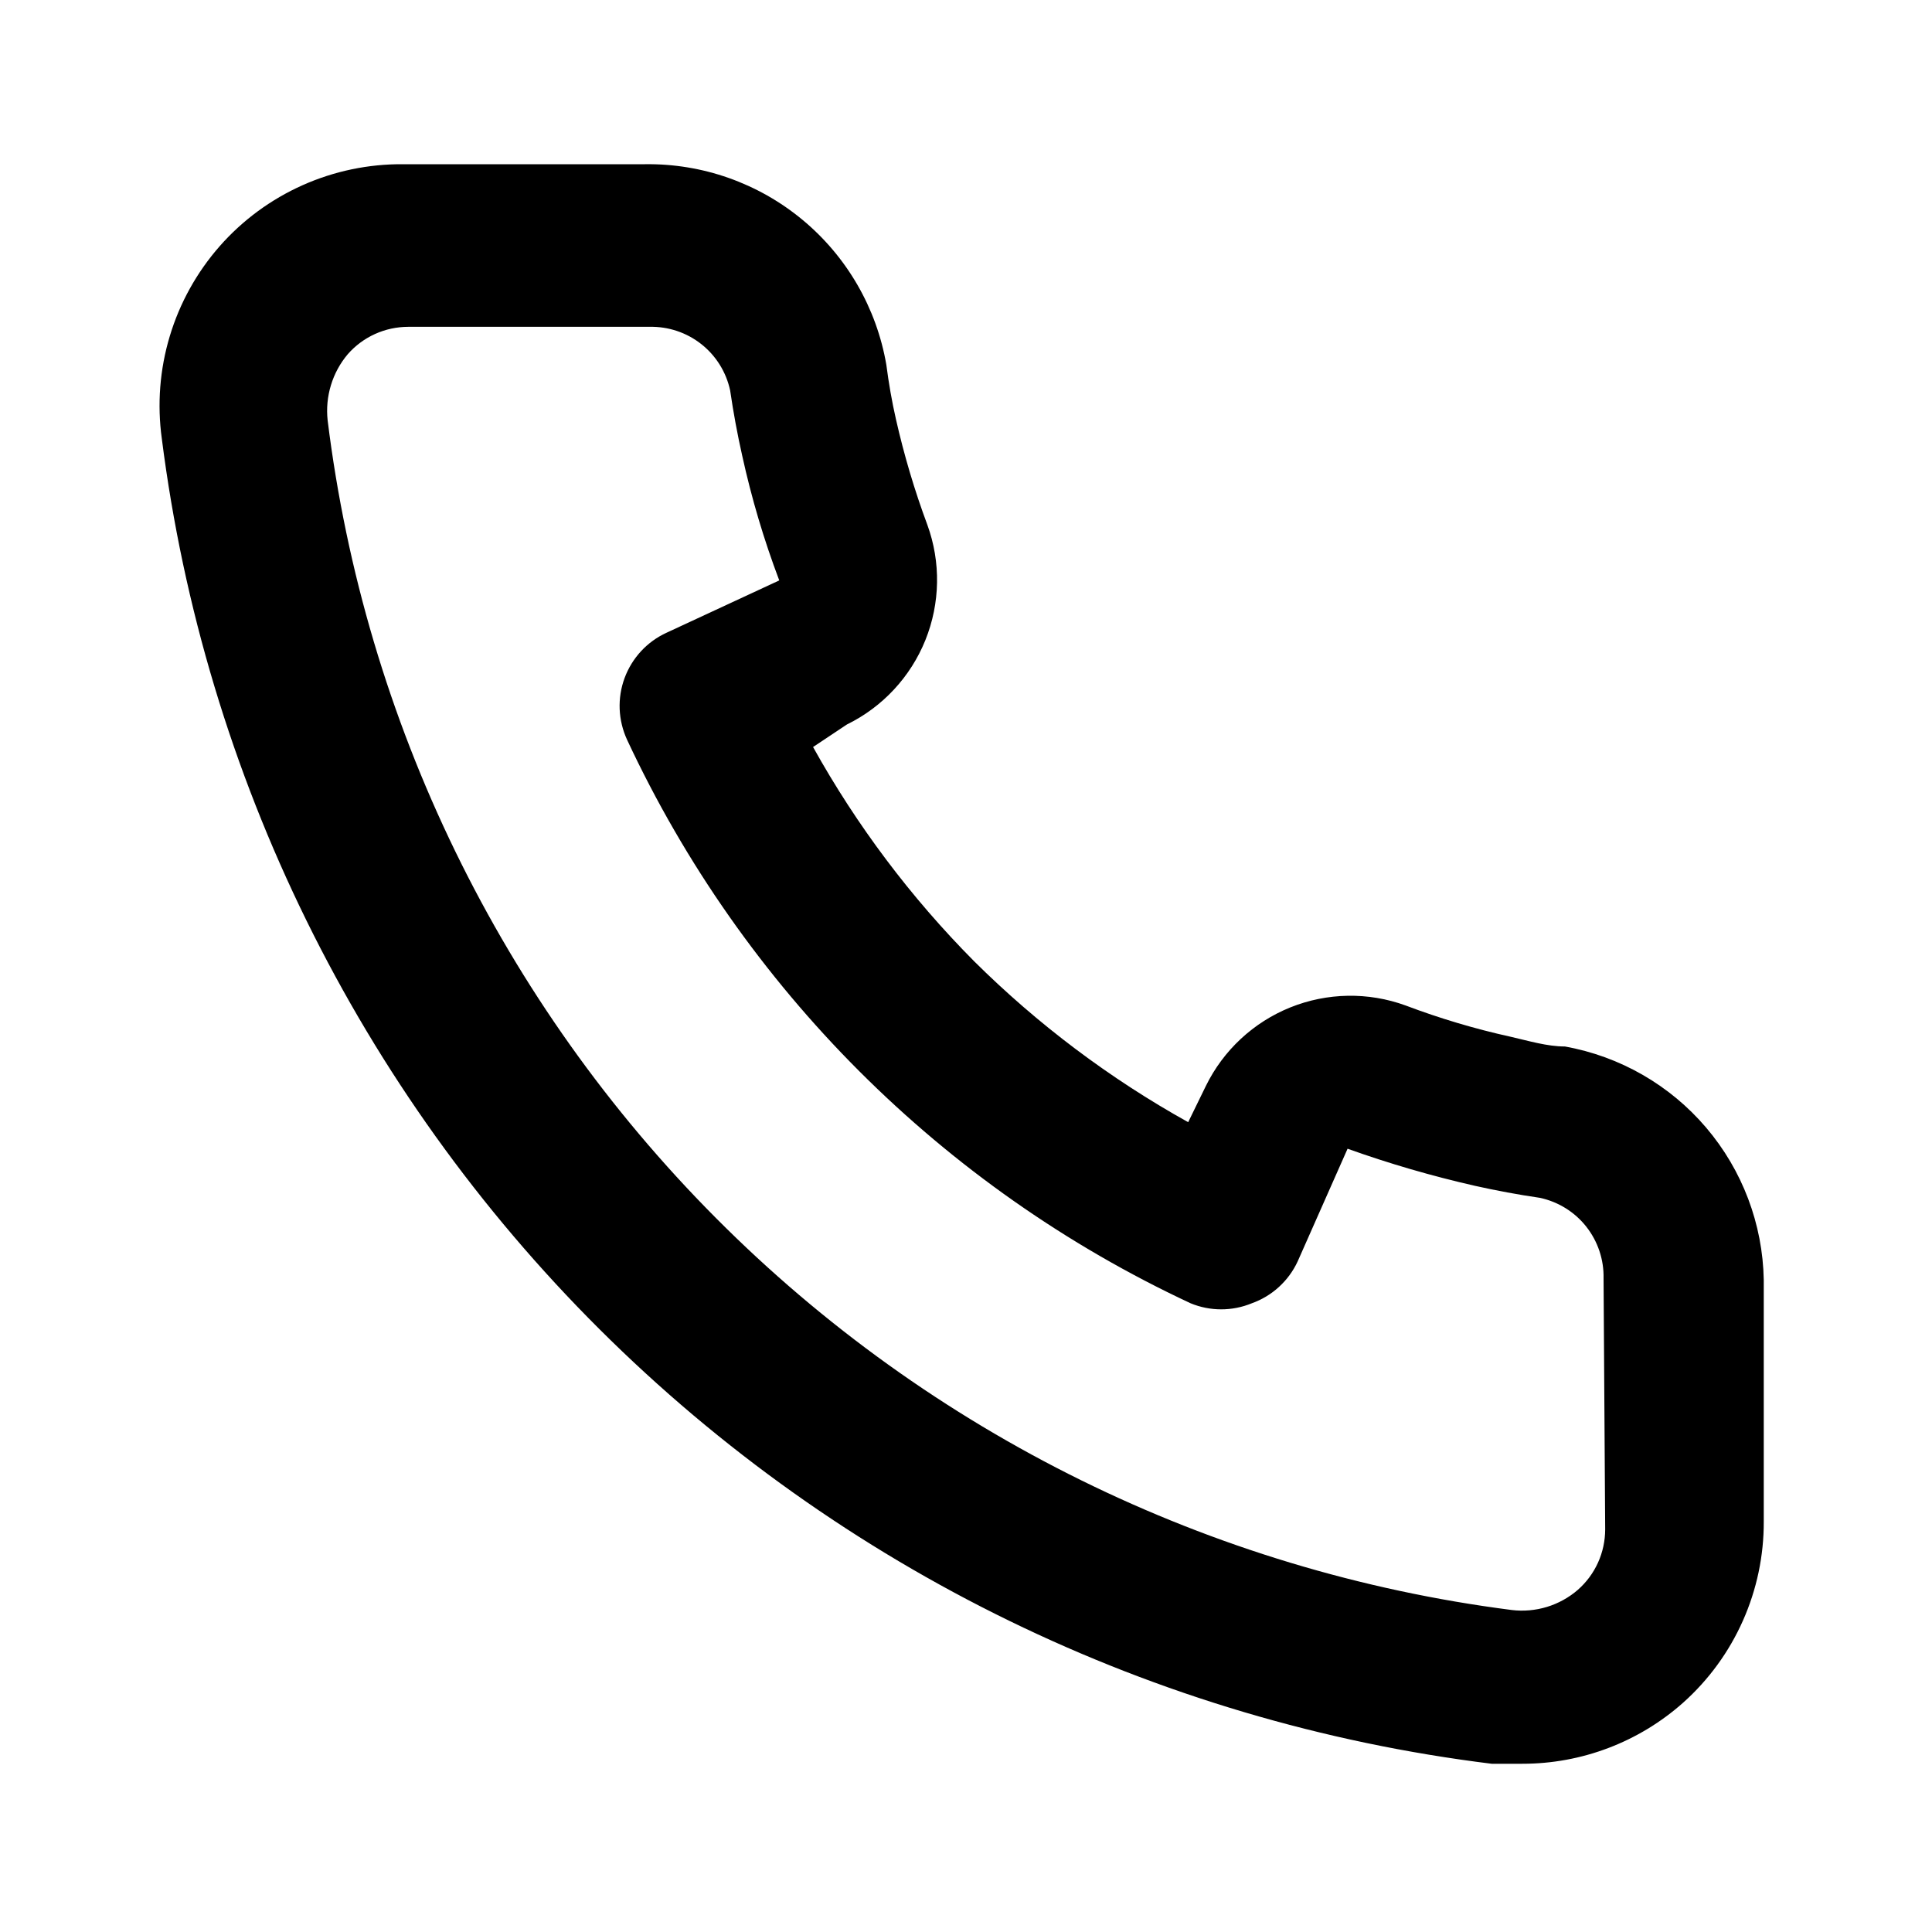
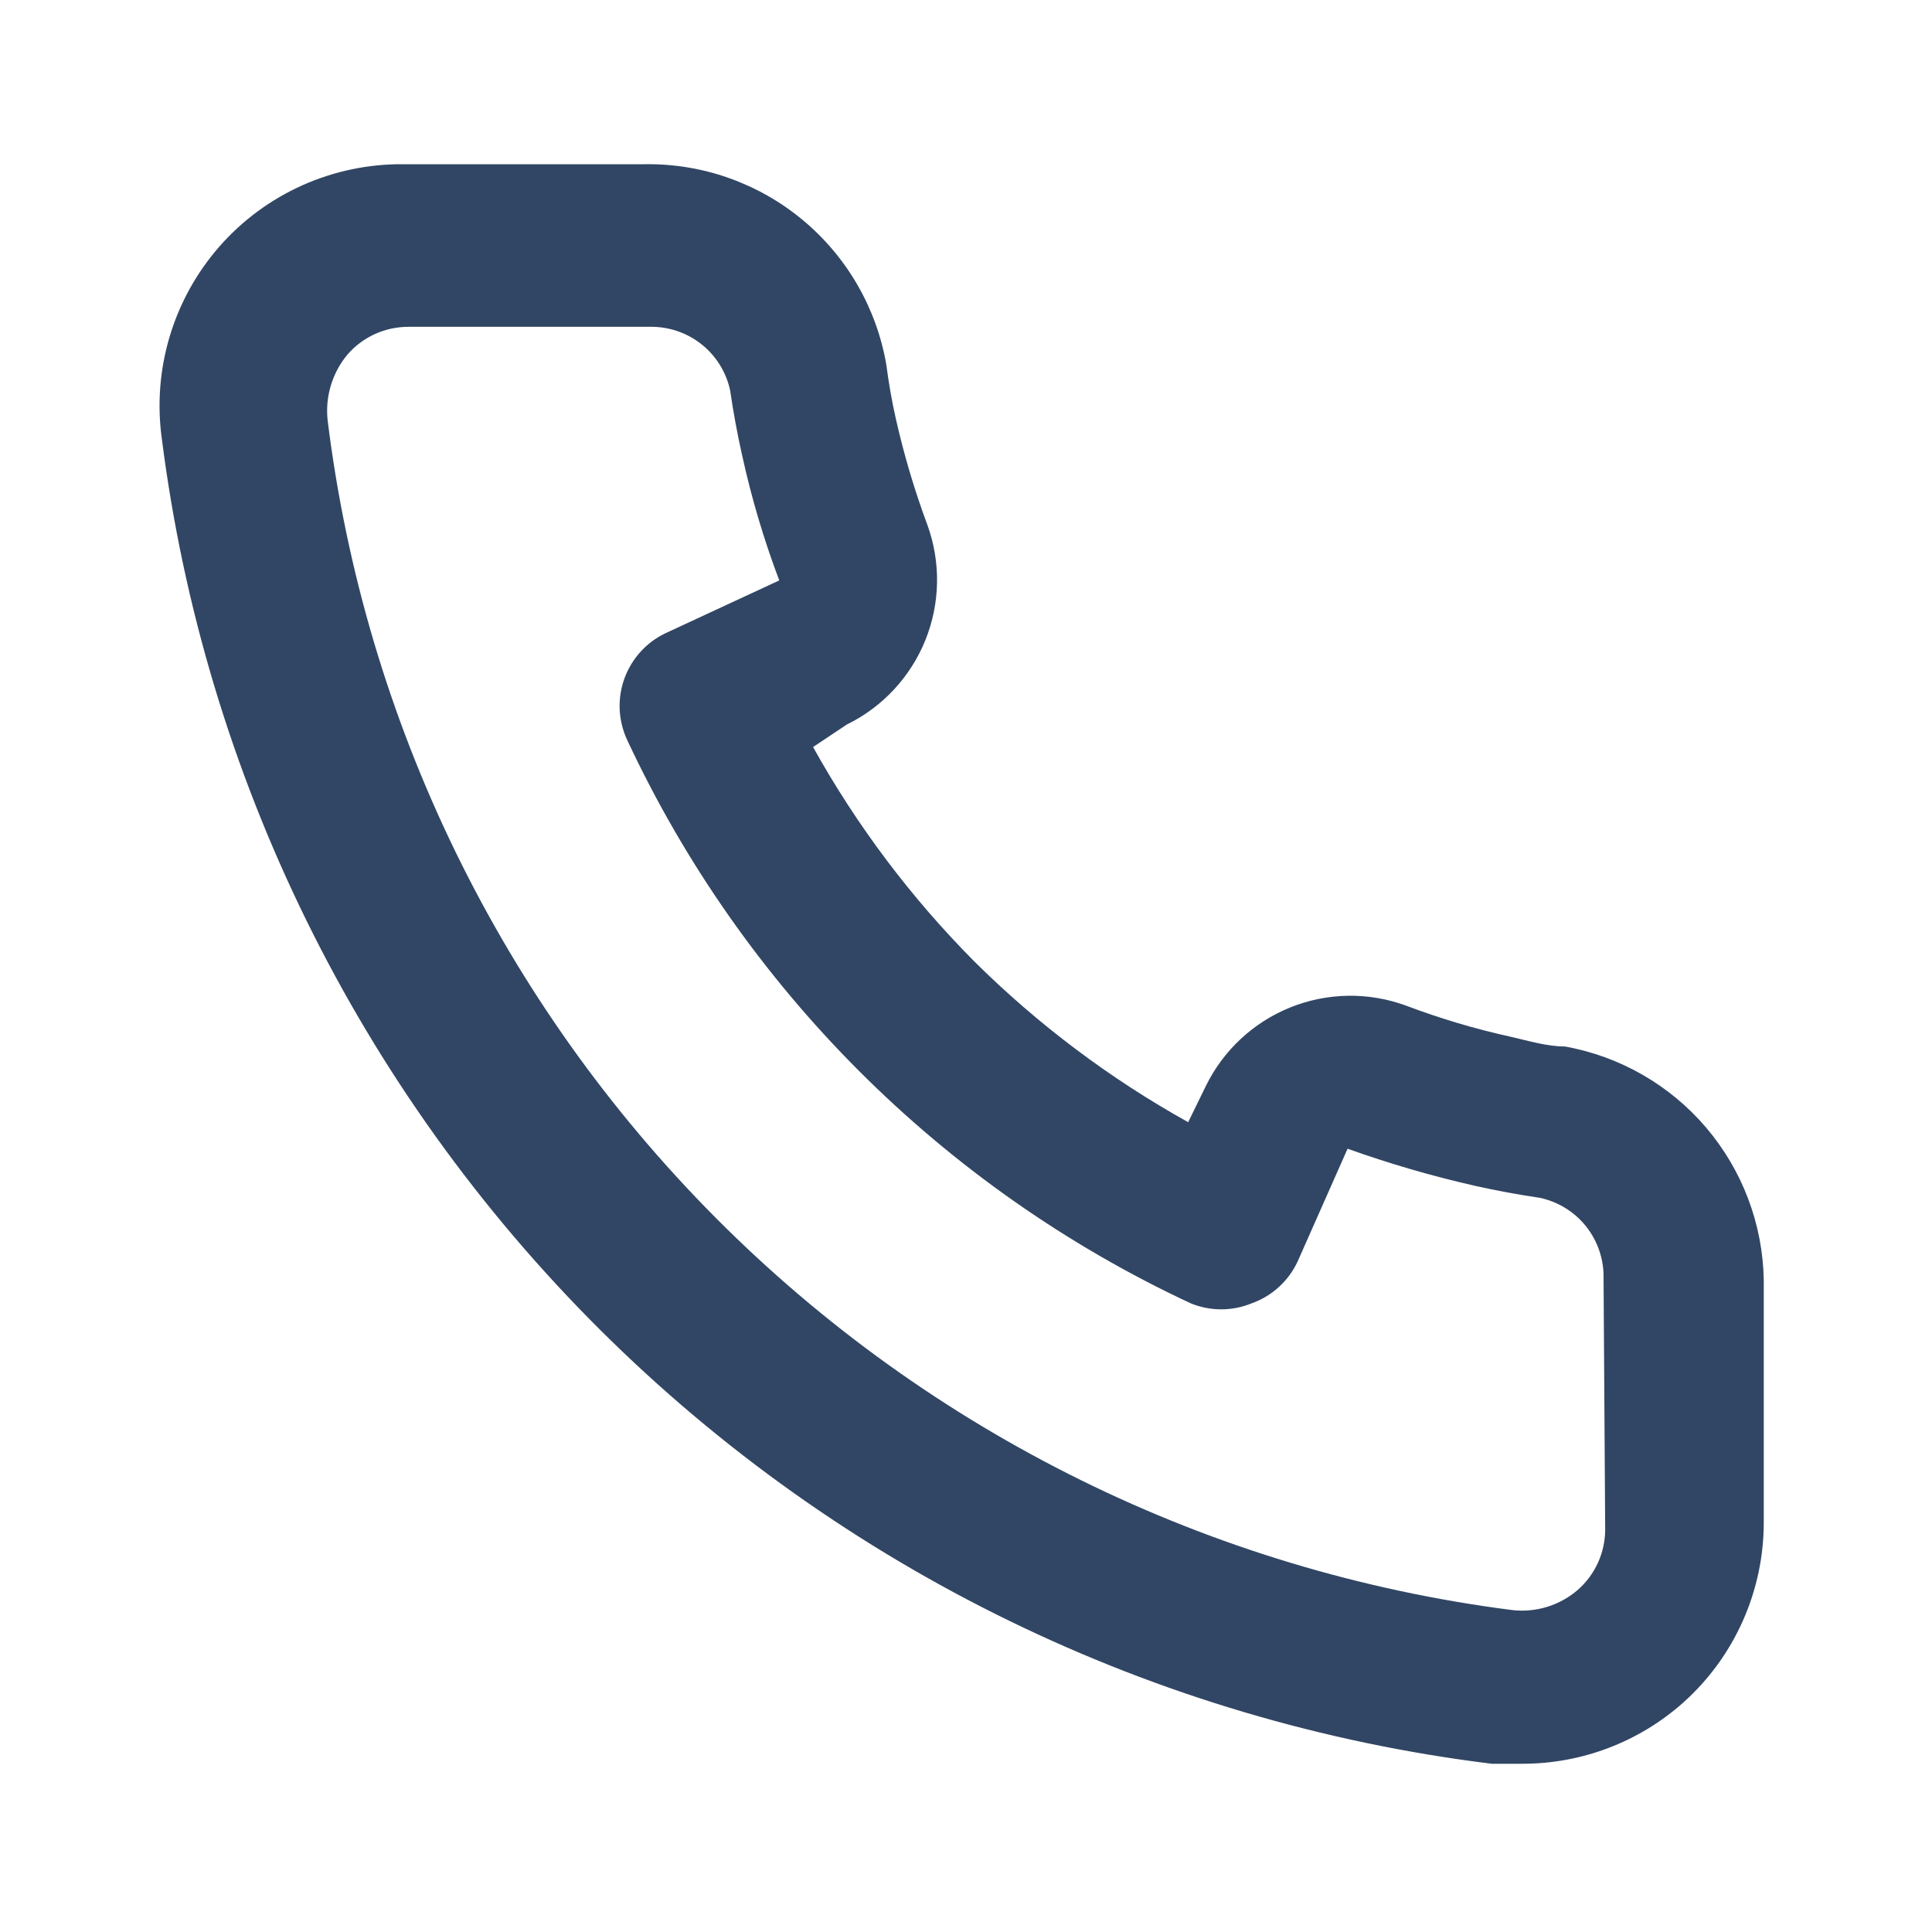
<svg xmlns="http://www.w3.org/2000/svg" width="50" height="50" viewBox="0 0 50 50" fill="none">
-   <path d="M40.5 27.083C40.042 27.083 39.563 26.938 39.104 26.833C38.176 26.629 37.264 26.357 36.375 26.021C35.409 25.669 34.346 25.688 33.392 26.072C32.439 26.457 31.661 27.18 31.208 28.104L30.75 29.042C28.721 27.913 26.856 26.511 25.208 24.875C23.573 23.227 22.171 21.363 21.042 19.333L21.917 18.75C22.84 18.298 23.564 17.52 23.949 16.566C24.333 15.612 24.352 14.55 24 13.583C23.669 12.693 23.398 11.781 23.188 10.854C23.083 10.396 23 9.917 22.938 9.438C22.685 7.97 21.916 6.641 20.77 5.69C19.624 4.739 18.177 4.228 16.688 4.25H10.438C9.54 4.242 8.651 4.427 7.831 4.793C7.011 5.159 6.279 5.697 5.686 6.371C5.093 7.046 4.652 7.84 4.394 8.699C4.135 9.559 4.065 10.465 4.188 11.354C5.297 20.082 9.283 28.191 15.516 34.401C21.749 40.611 29.872 44.568 38.604 45.646H39.396C40.932 45.648 42.416 45.084 43.563 44.062C44.222 43.473 44.748 42.75 45.107 41.942C45.466 41.134 45.65 40.259 45.646 39.375V33.125C45.62 31.678 45.093 30.285 44.155 29.183C43.217 28.081 41.925 27.339 40.5 27.083V27.083ZM41.542 39.583C41.541 39.879 41.478 40.172 41.356 40.441C41.234 40.71 41.056 40.951 40.833 41.146C40.601 41.347 40.328 41.497 40.034 41.587C39.74 41.676 39.43 41.704 39.125 41.667C31.323 40.666 24.076 37.097 18.527 31.521C12.978 25.946 9.443 18.682 8.479 10.875C8.446 10.57 8.475 10.261 8.565 9.967C8.654 9.674 8.802 9.401 9 9.167C9.195 8.944 9.436 8.766 9.705 8.644C9.974 8.522 10.267 8.459 10.563 8.458H16.813C17.297 8.448 17.77 8.606 18.15 8.906C18.531 9.207 18.794 9.63 18.896 10.104C18.979 10.674 19.083 11.236 19.208 11.792C19.449 12.89 19.769 13.969 20.167 15.021L17.25 16.375C17.001 16.489 16.776 16.652 16.59 16.853C16.404 17.055 16.259 17.291 16.164 17.548C16.069 17.806 16.026 18.079 16.037 18.354C16.049 18.628 16.114 18.897 16.229 19.146C19.228 25.568 24.39 30.731 30.813 33.729C31.32 33.938 31.889 33.938 32.396 33.729C32.656 33.636 32.895 33.493 33.098 33.307C33.302 33.121 33.467 32.896 33.583 32.646L34.875 29.729C35.952 30.114 37.051 30.434 38.167 30.688C38.722 30.812 39.285 30.917 39.854 31C40.328 31.102 40.752 31.365 41.052 31.745C41.352 32.126 41.511 32.599 41.5 33.083L41.542 39.583Z" fill="black" />
+   <path d="M40.5 27.083C40.042 27.083 39.563 26.938 39.104 26.833C38.176 26.629 37.264 26.357 36.375 26.021C35.409 25.669 34.346 25.688 33.392 26.072C32.439 26.457 31.661 27.18 31.208 28.104L30.75 29.042C28.721 27.913 26.856 26.511 25.208 24.875C23.573 23.227 22.171 21.363 21.042 19.333L21.917 18.75C22.84 18.298 23.564 17.52 23.949 16.566C24.333 15.612 24.352 14.55 24 13.583C23.669 12.693 23.398 11.781 23.188 10.854C23.083 10.396 23 9.917 22.938 9.438C22.685 7.97 21.916 6.641 20.77 5.69C19.624 4.739 18.177 4.228 16.688 4.25H10.438C9.54 4.242 8.651 4.427 7.831 4.793C7.011 5.159 6.279 5.697 5.686 6.371C5.093 7.046 4.652 7.84 4.394 8.699C4.135 9.559 4.065 10.465 4.188 11.354C5.297 20.082 9.283 28.191 15.516 34.401C21.749 40.611 29.872 44.568 38.604 45.646H39.396C40.932 45.648 42.416 45.084 43.563 44.062C44.222 43.473 44.748 42.75 45.107 41.942C45.466 41.134 45.65 40.259 45.646 39.375V33.125C45.62 31.678 45.093 30.285 44.155 29.183C43.217 28.081 41.925 27.339 40.5 27.083V27.083ZM41.542 39.583C41.541 39.879 41.478 40.172 41.356 40.441C41.234 40.71 41.056 40.951 40.833 41.146C40.601 41.347 40.328 41.497 40.034 41.587C39.74 41.676 39.43 41.704 39.125 41.667C31.323 40.666 24.076 37.097 18.527 31.521C12.978 25.946 9.443 18.682 8.479 10.875C8.446 10.57 8.475 10.261 8.565 9.967C8.654 9.674 8.802 9.401 9 9.167C9.195 8.944 9.436 8.766 9.705 8.644C9.974 8.522 10.267 8.459 10.563 8.458H16.813C17.297 8.448 17.77 8.606 18.15 8.906C18.531 9.207 18.794 9.63 18.896 10.104C18.979 10.674 19.083 11.236 19.208 11.792C19.449 12.89 19.769 13.969 20.167 15.021L17.25 16.375C17.001 16.489 16.776 16.652 16.59 16.853C16.404 17.055 16.259 17.291 16.164 17.548C16.069 17.806 16.026 18.079 16.037 18.354C16.049 18.628 16.114 18.897 16.229 19.146C19.228 25.568 24.39 30.731 30.813 33.729C31.32 33.938 31.889 33.938 32.396 33.729C32.656 33.636 32.895 33.493 33.098 33.307C33.302 33.121 33.467 32.896 33.583 32.646L34.875 29.729C35.952 30.114 37.051 30.434 38.167 30.688C38.722 30.812 39.285 30.917 39.854 31C40.328 31.102 40.752 31.365 41.052 31.745C41.352 32.126 41.511 32.599 41.5 33.083L41.542 39.583Z" fill="#314664" />
</svg>
